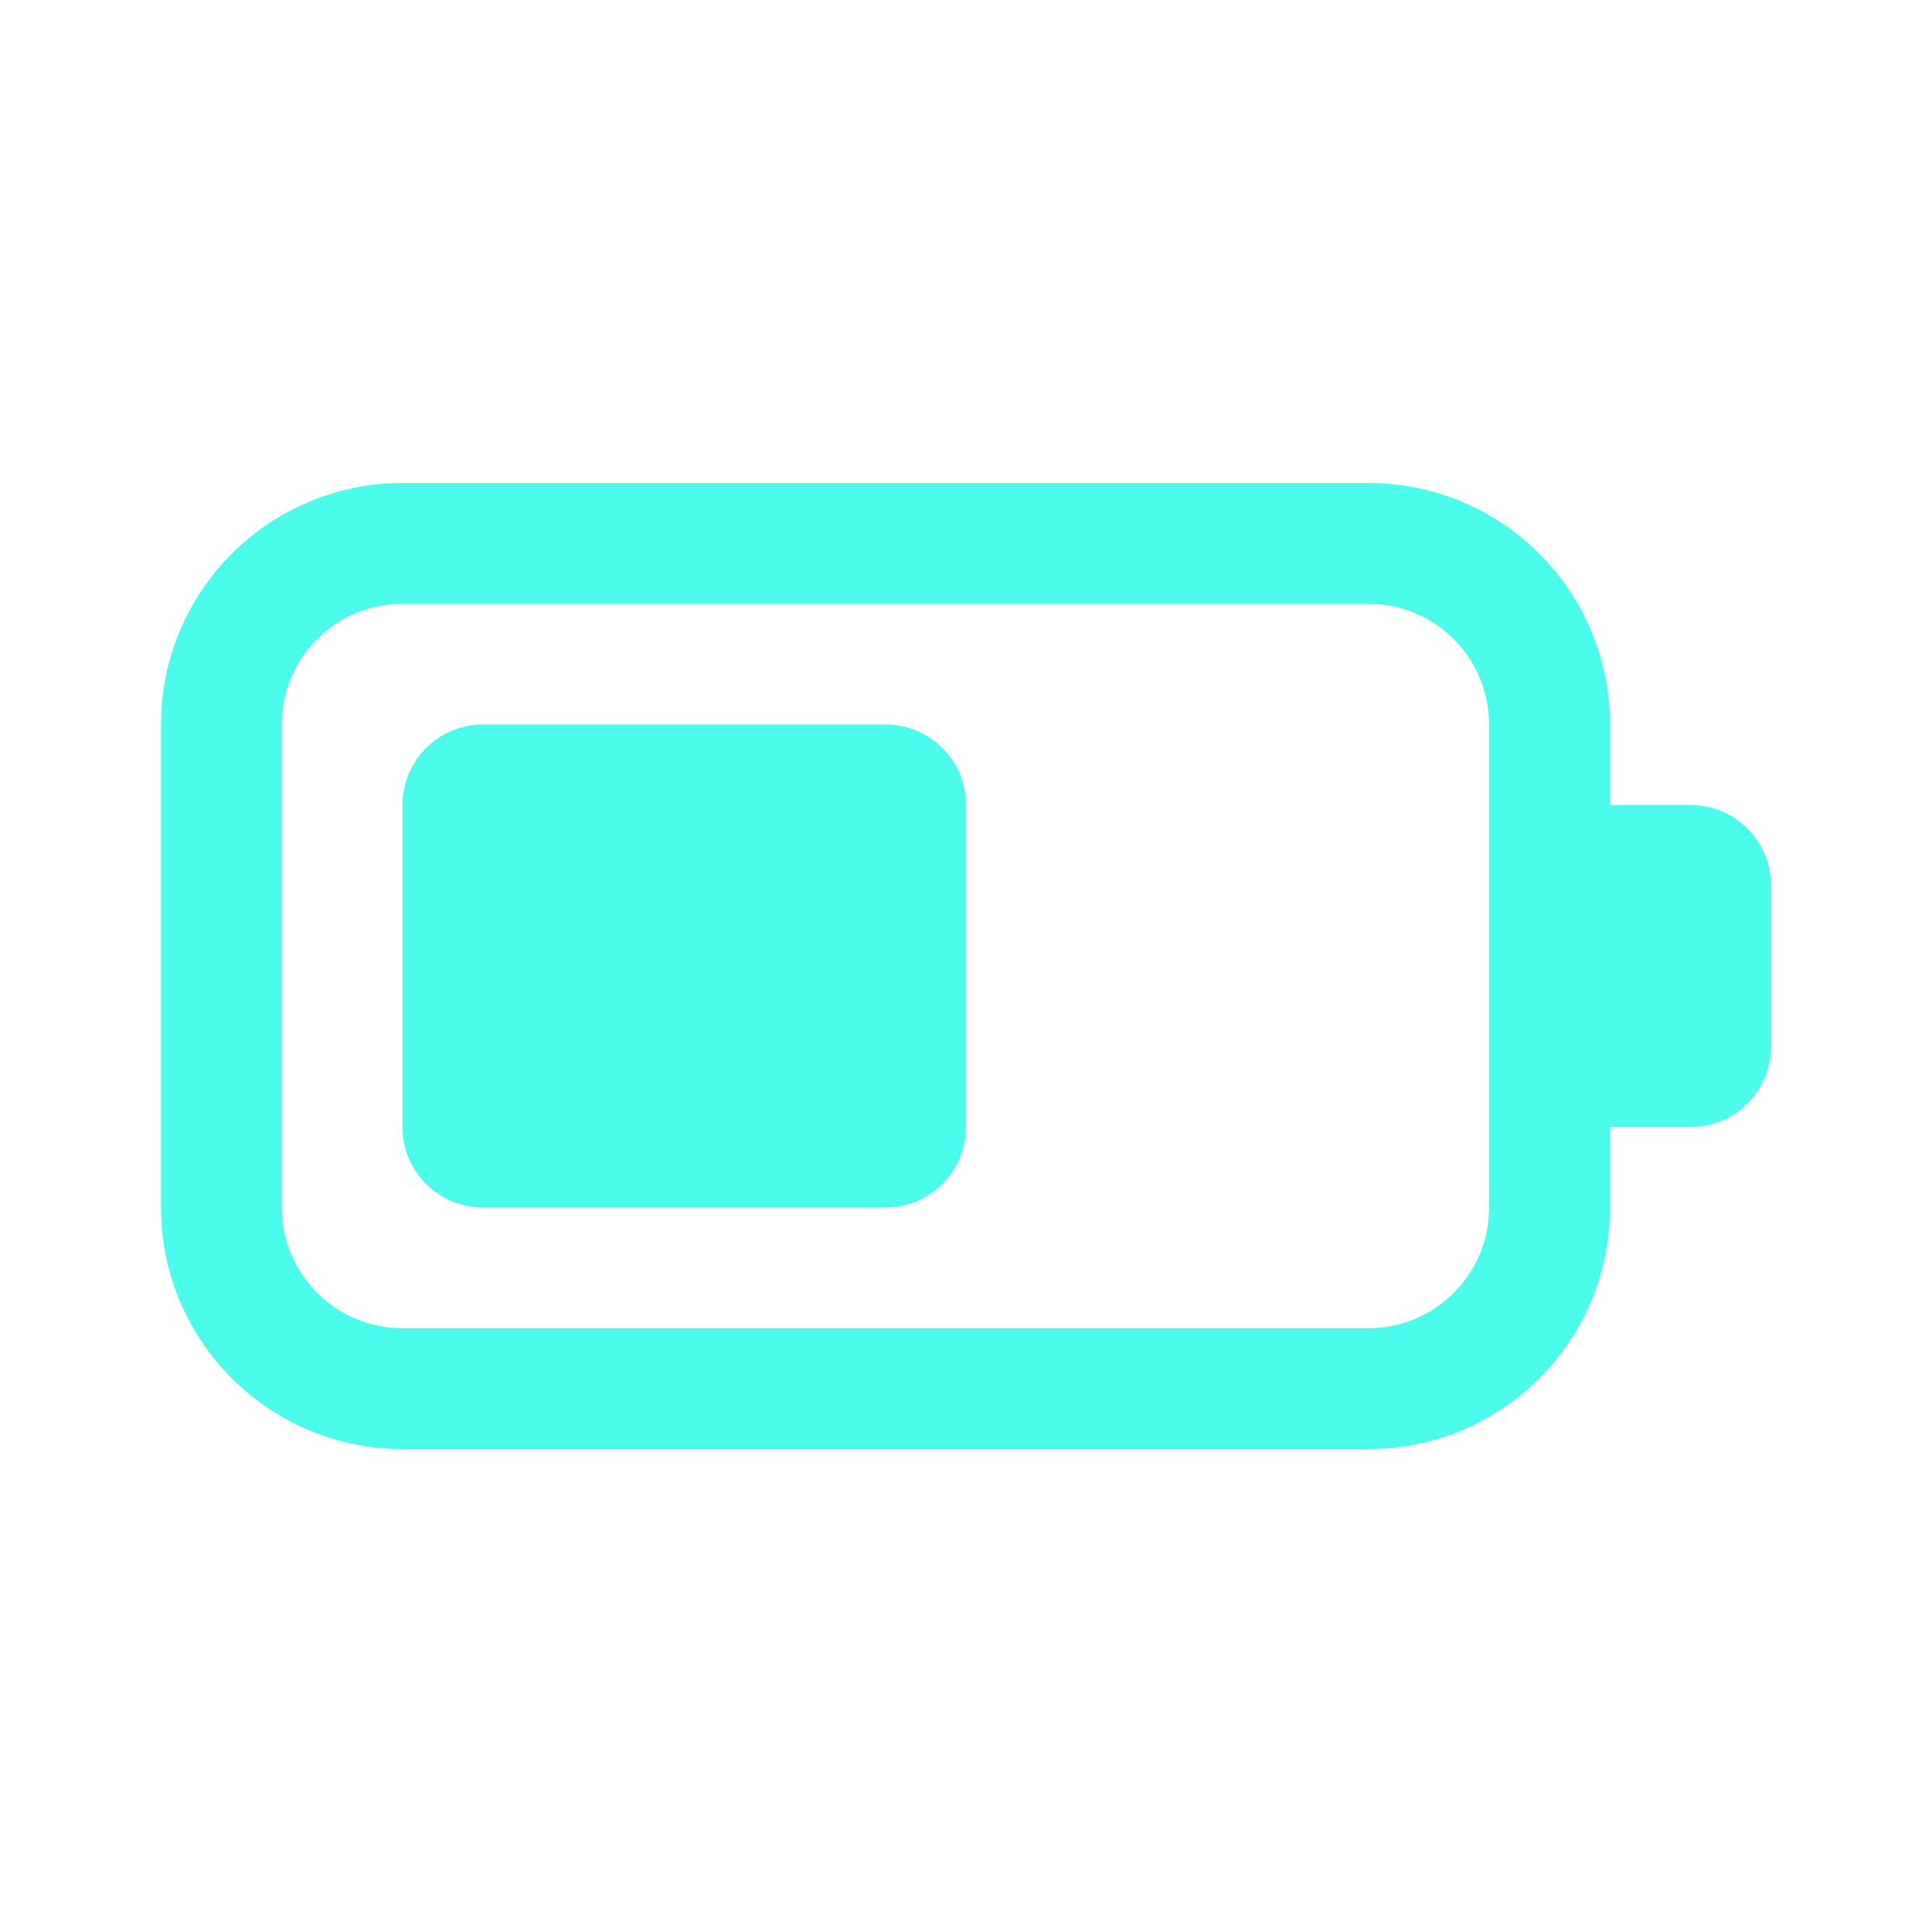
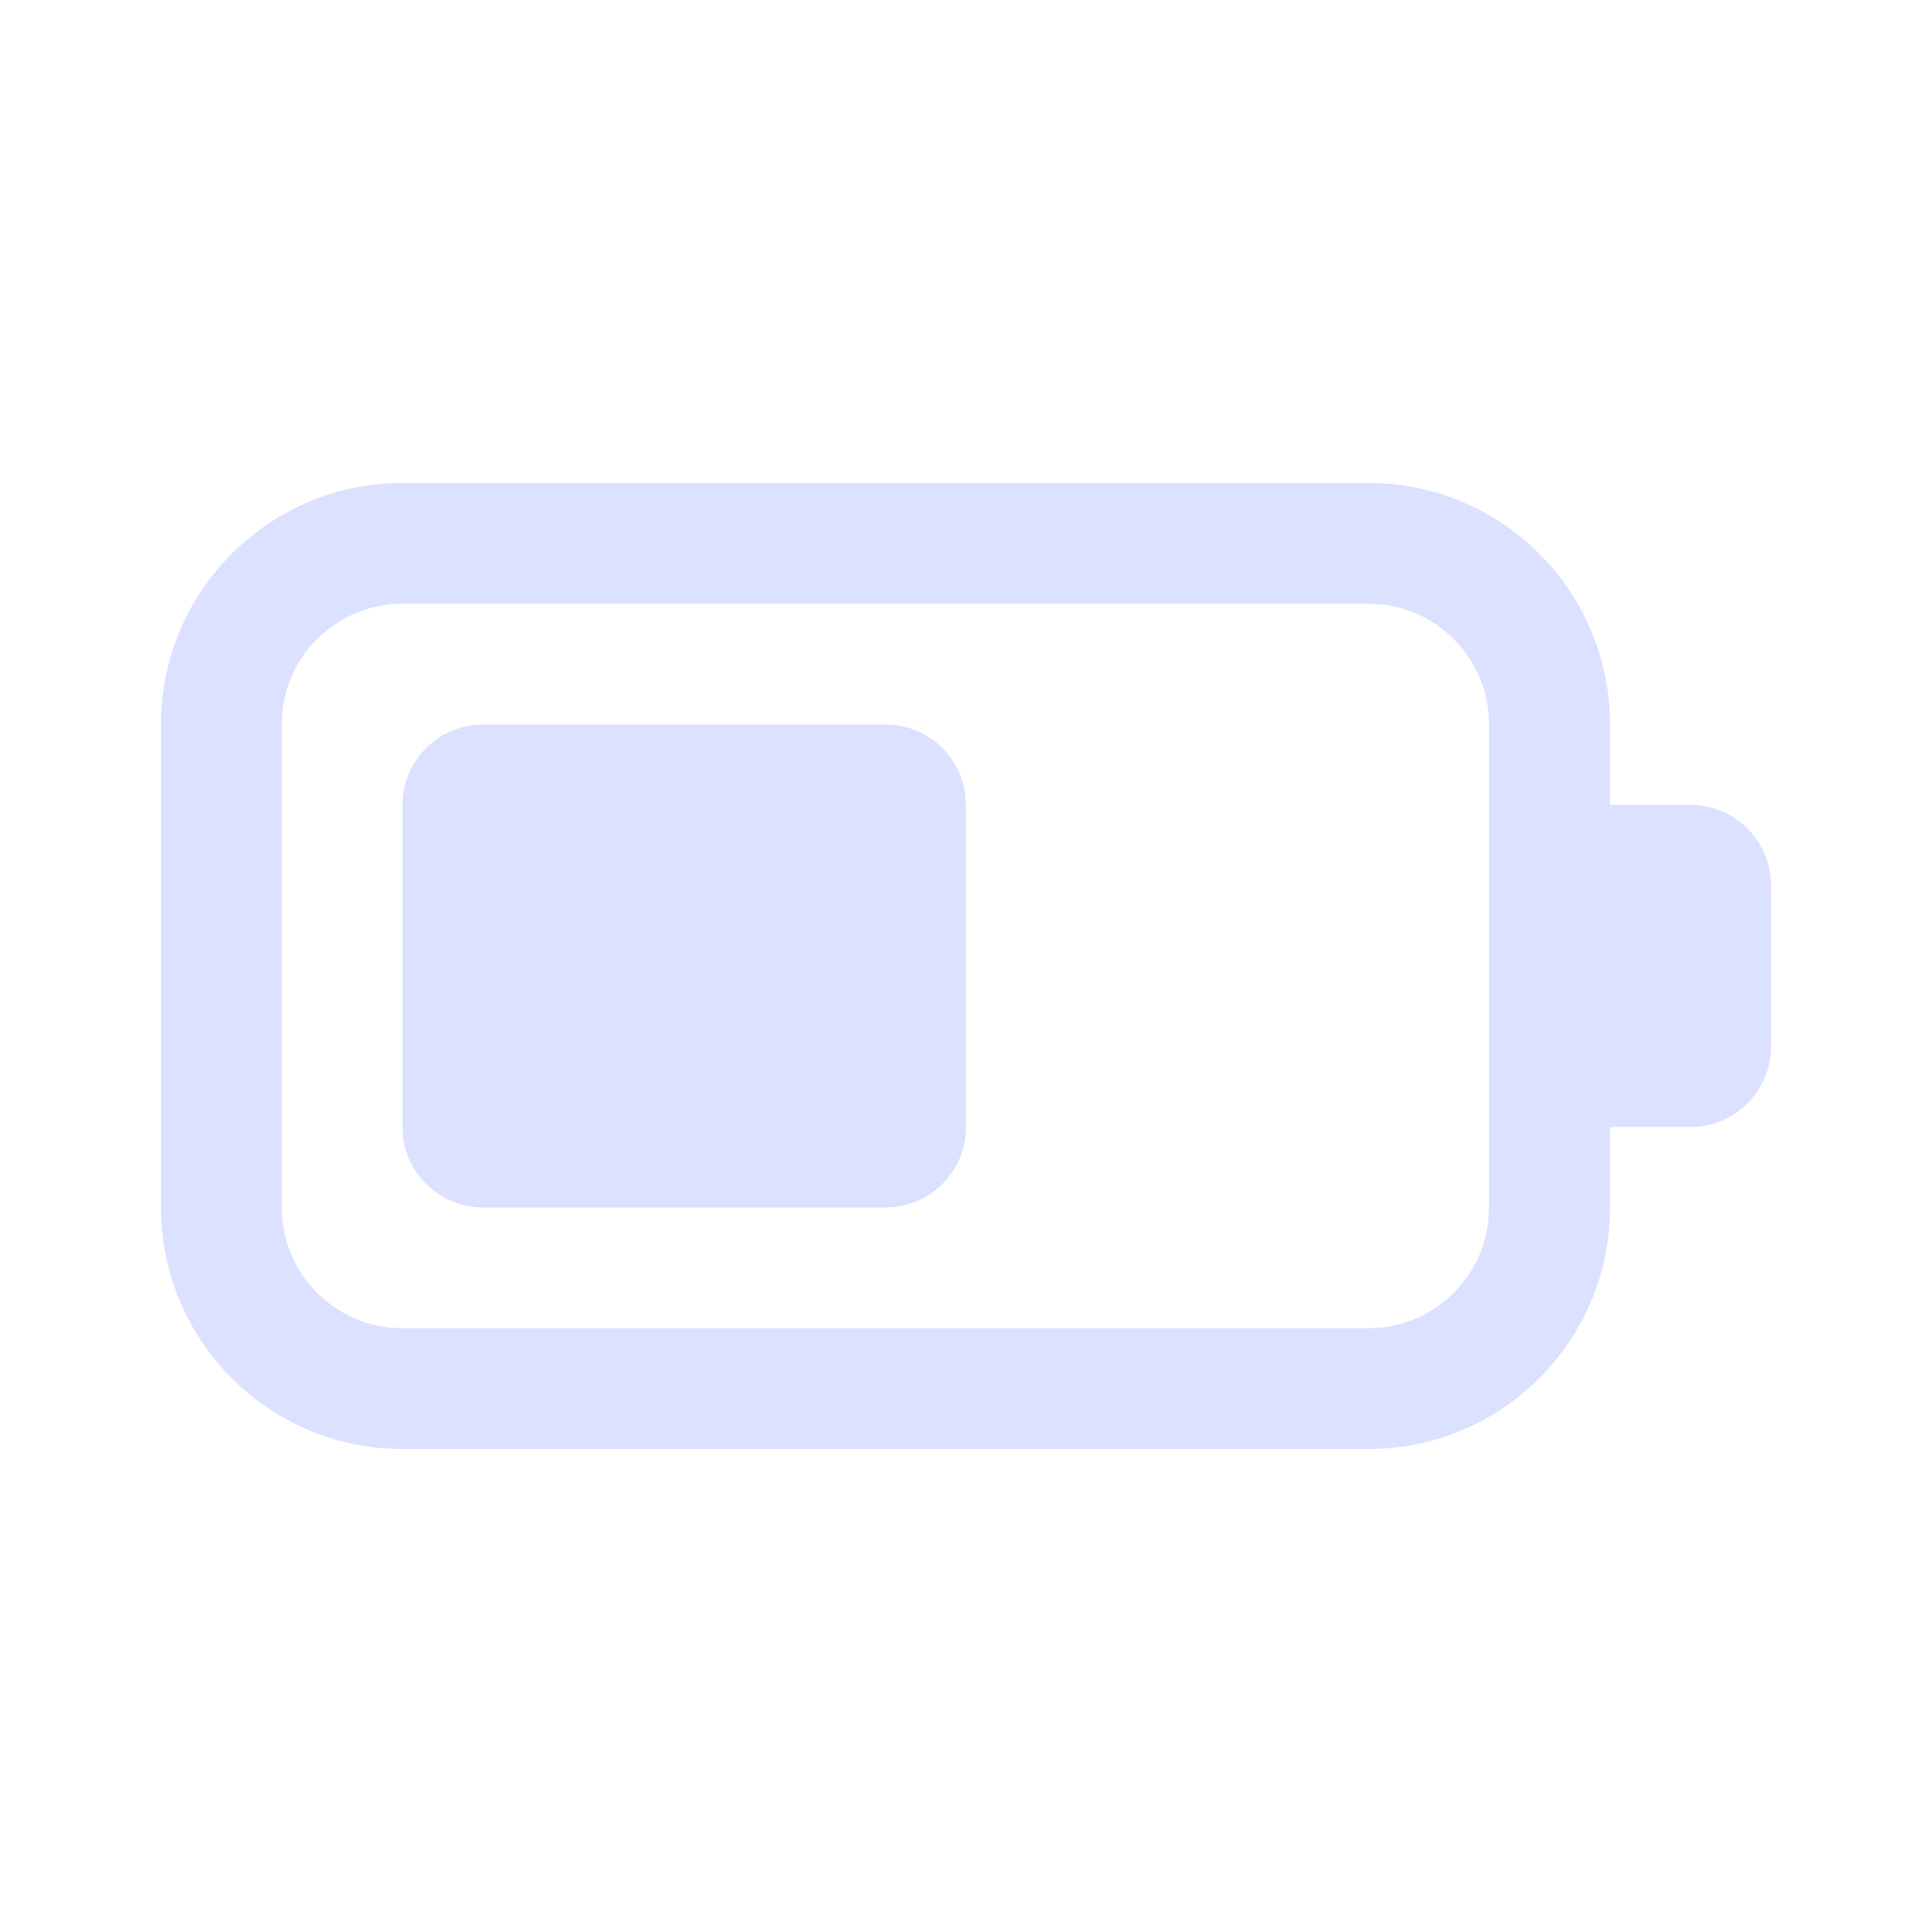
<svg xmlns="http://www.w3.org/2000/svg" width="24" height="24" fill="none" viewBox="0 0 24 24">
-   <path d="M17 6a3 3 0 0 1 3 3v1h1a1 1 0 0 1 1 1v2a1 1 0 0 1-1 1h-1v1a3 3 0 0 1-3 3H5a3 3 0 0 1-3-3V9a3 3 0 0 1 3-3h12Zm-.002 1.5H5a1.5 1.5 0 0 0-1.494 1.356L3.5 9v6a1.5 1.5 0 0 0 1.355 1.493L5 16.5h11.998a1.5 1.5 0 0 0 1.493-1.355l.007-.145V9a1.5 1.5 0 0 0-1.355-1.493l-.145-.007ZM6 9h5a1 1 0 0 1 .993.883L12 10v4a1 1 0 0 1-.883.993L11 15H6a1 1 0 0 1-.994-.883L5 14v-4a1 1 0 0 1 .883-.993L6 9h5-5Z" fill="#4bfbeb" />
+   <path d="M17 6a3 3 0 0 1 3 3v1h1a1 1 0 0 1 1 1v2a1 1 0 0 1-1 1h-1v1a3 3 0 0 1-3 3H5a3 3 0 0 1-3-3V9a3 3 0 0 1 3-3h12Zm-.002 1.5H5a1.5 1.5 0 0 0-1.494 1.356L3.5 9v6a1.5 1.5 0 0 0 1.355 1.493L5 16.5h11.998a1.5 1.5 0 0 0 1.493-1.355l.007-.145V9a1.5 1.5 0 0 0-1.355-1.493l-.145-.007ZM6 9h5a1 1 0 0 1 .993.883L12 10v4a1 1 0 0 1-.883.993L11 15H6a1 1 0 0 1-.994-.883L5 14v-4a1 1 0 0 1 .883-.993L6 9h5-5Z" fill="#dbe1ff" />
</svg>
